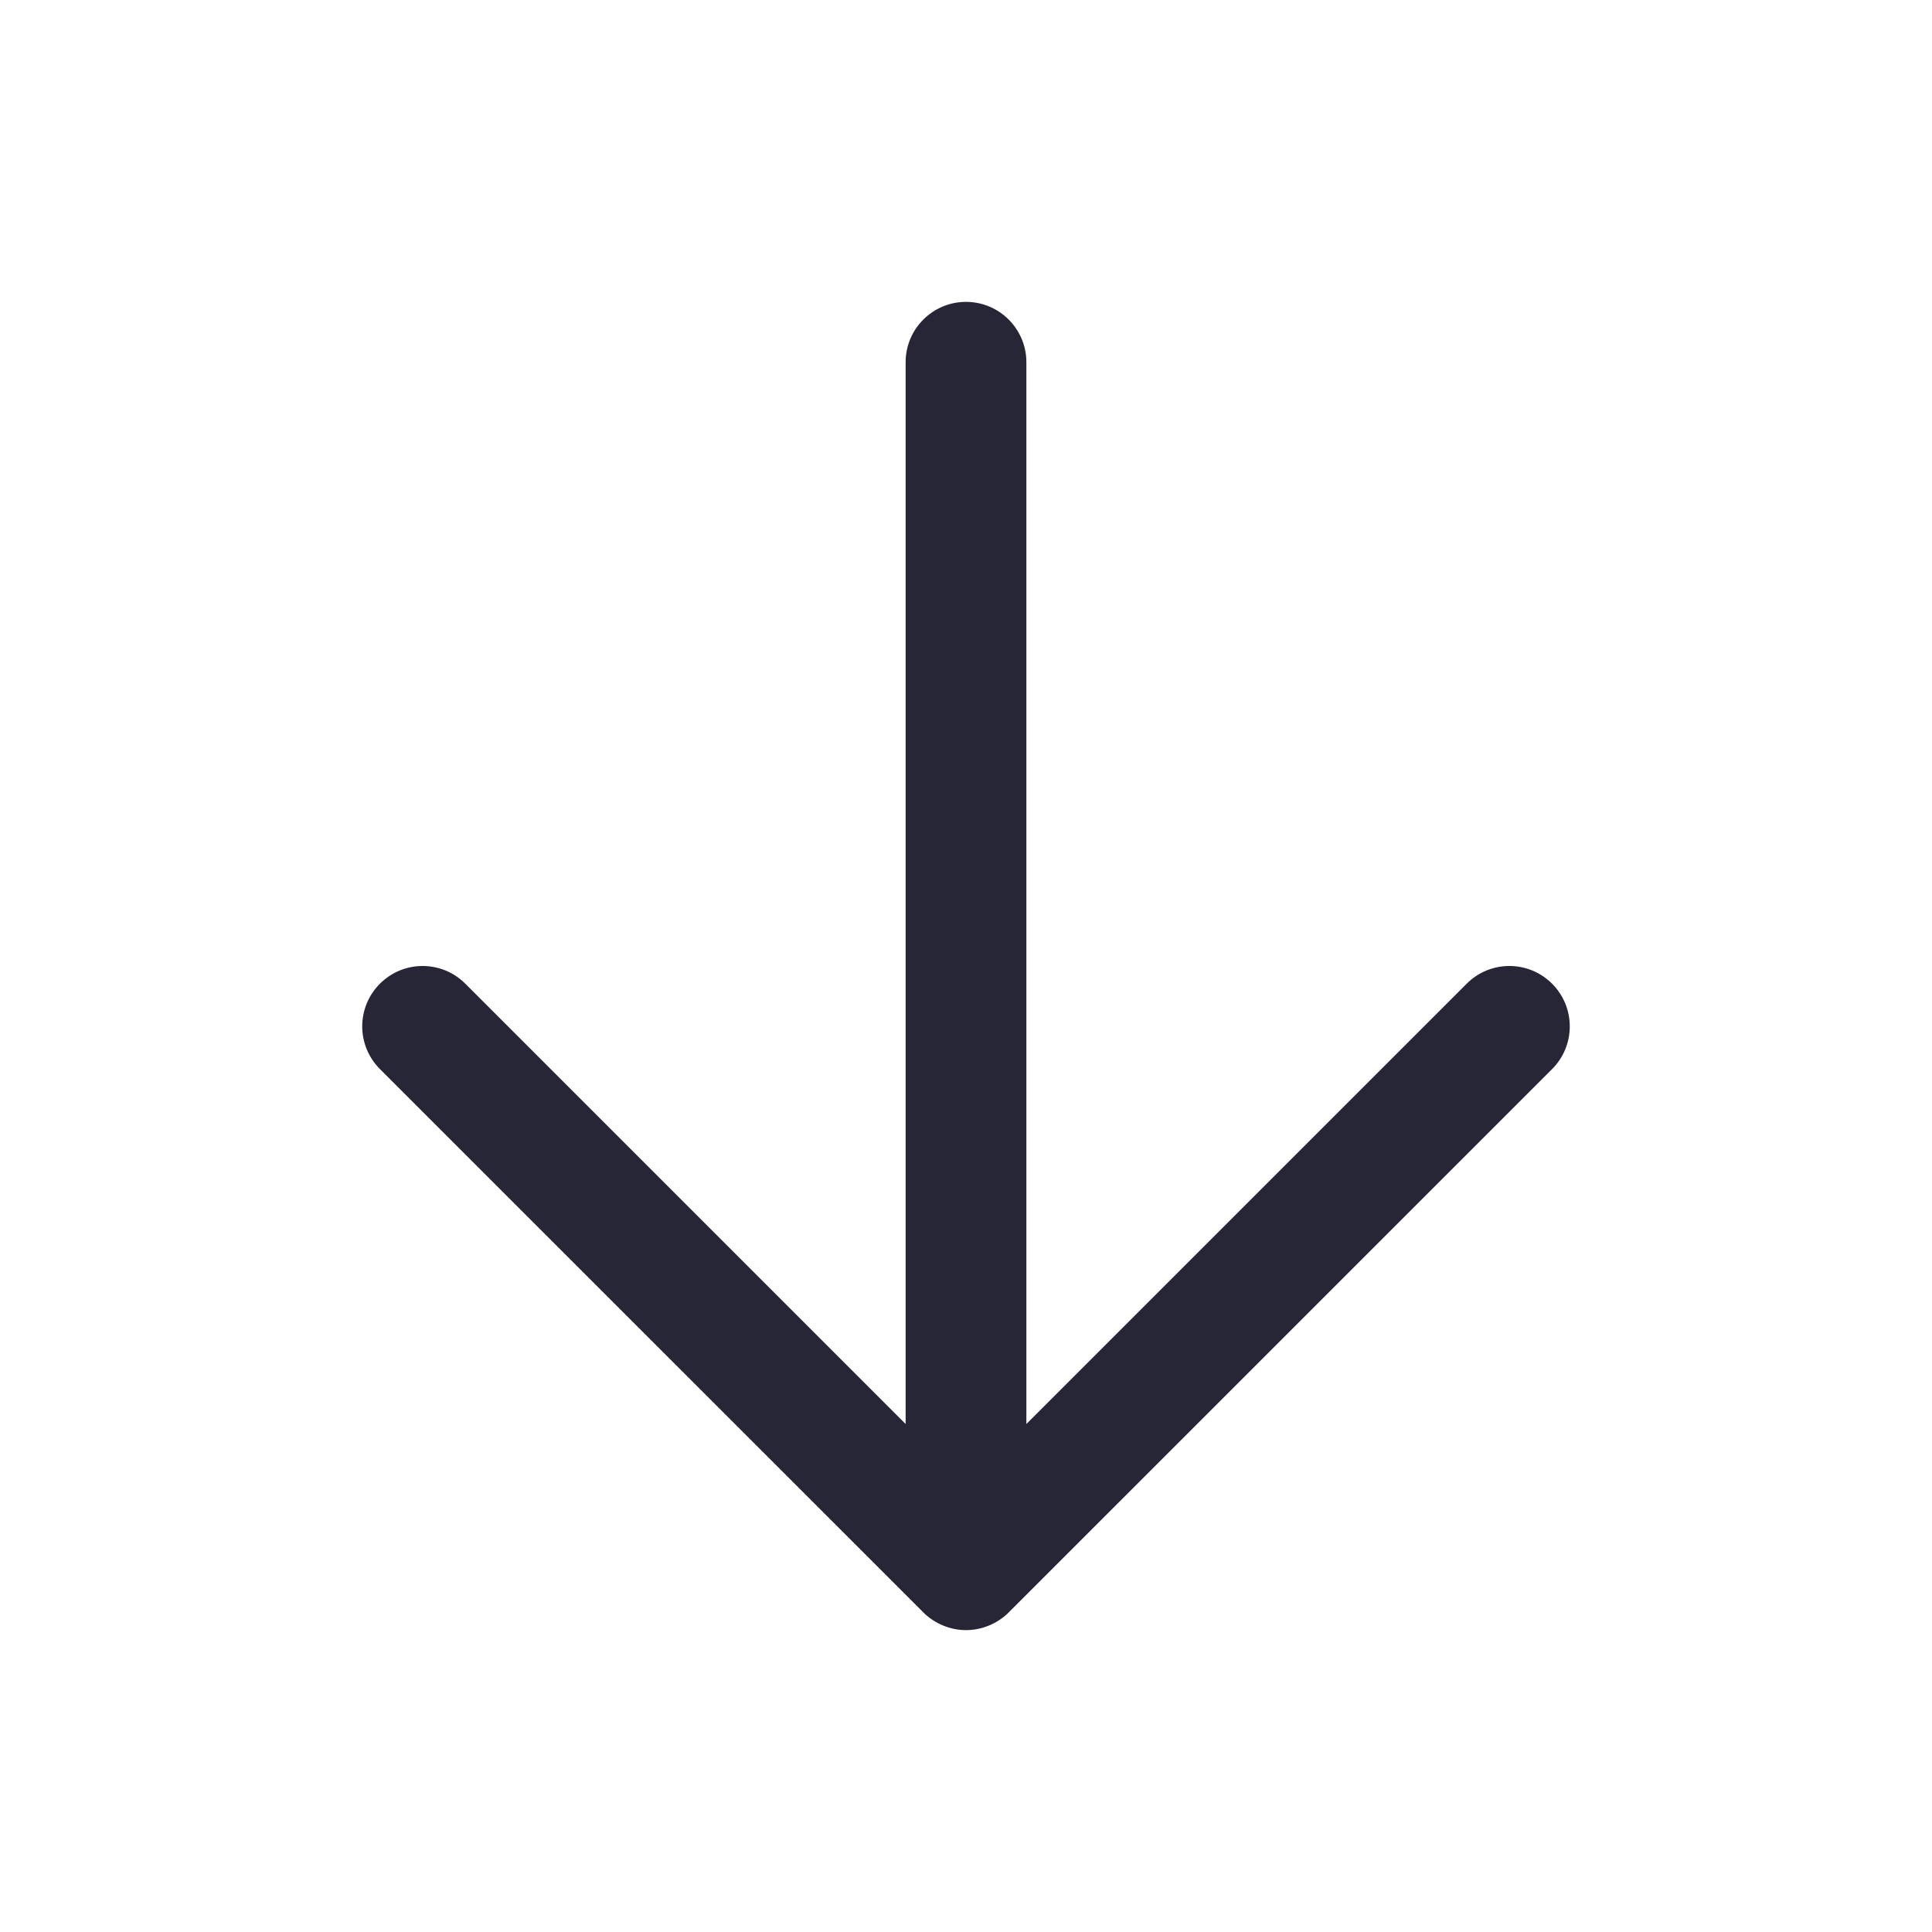
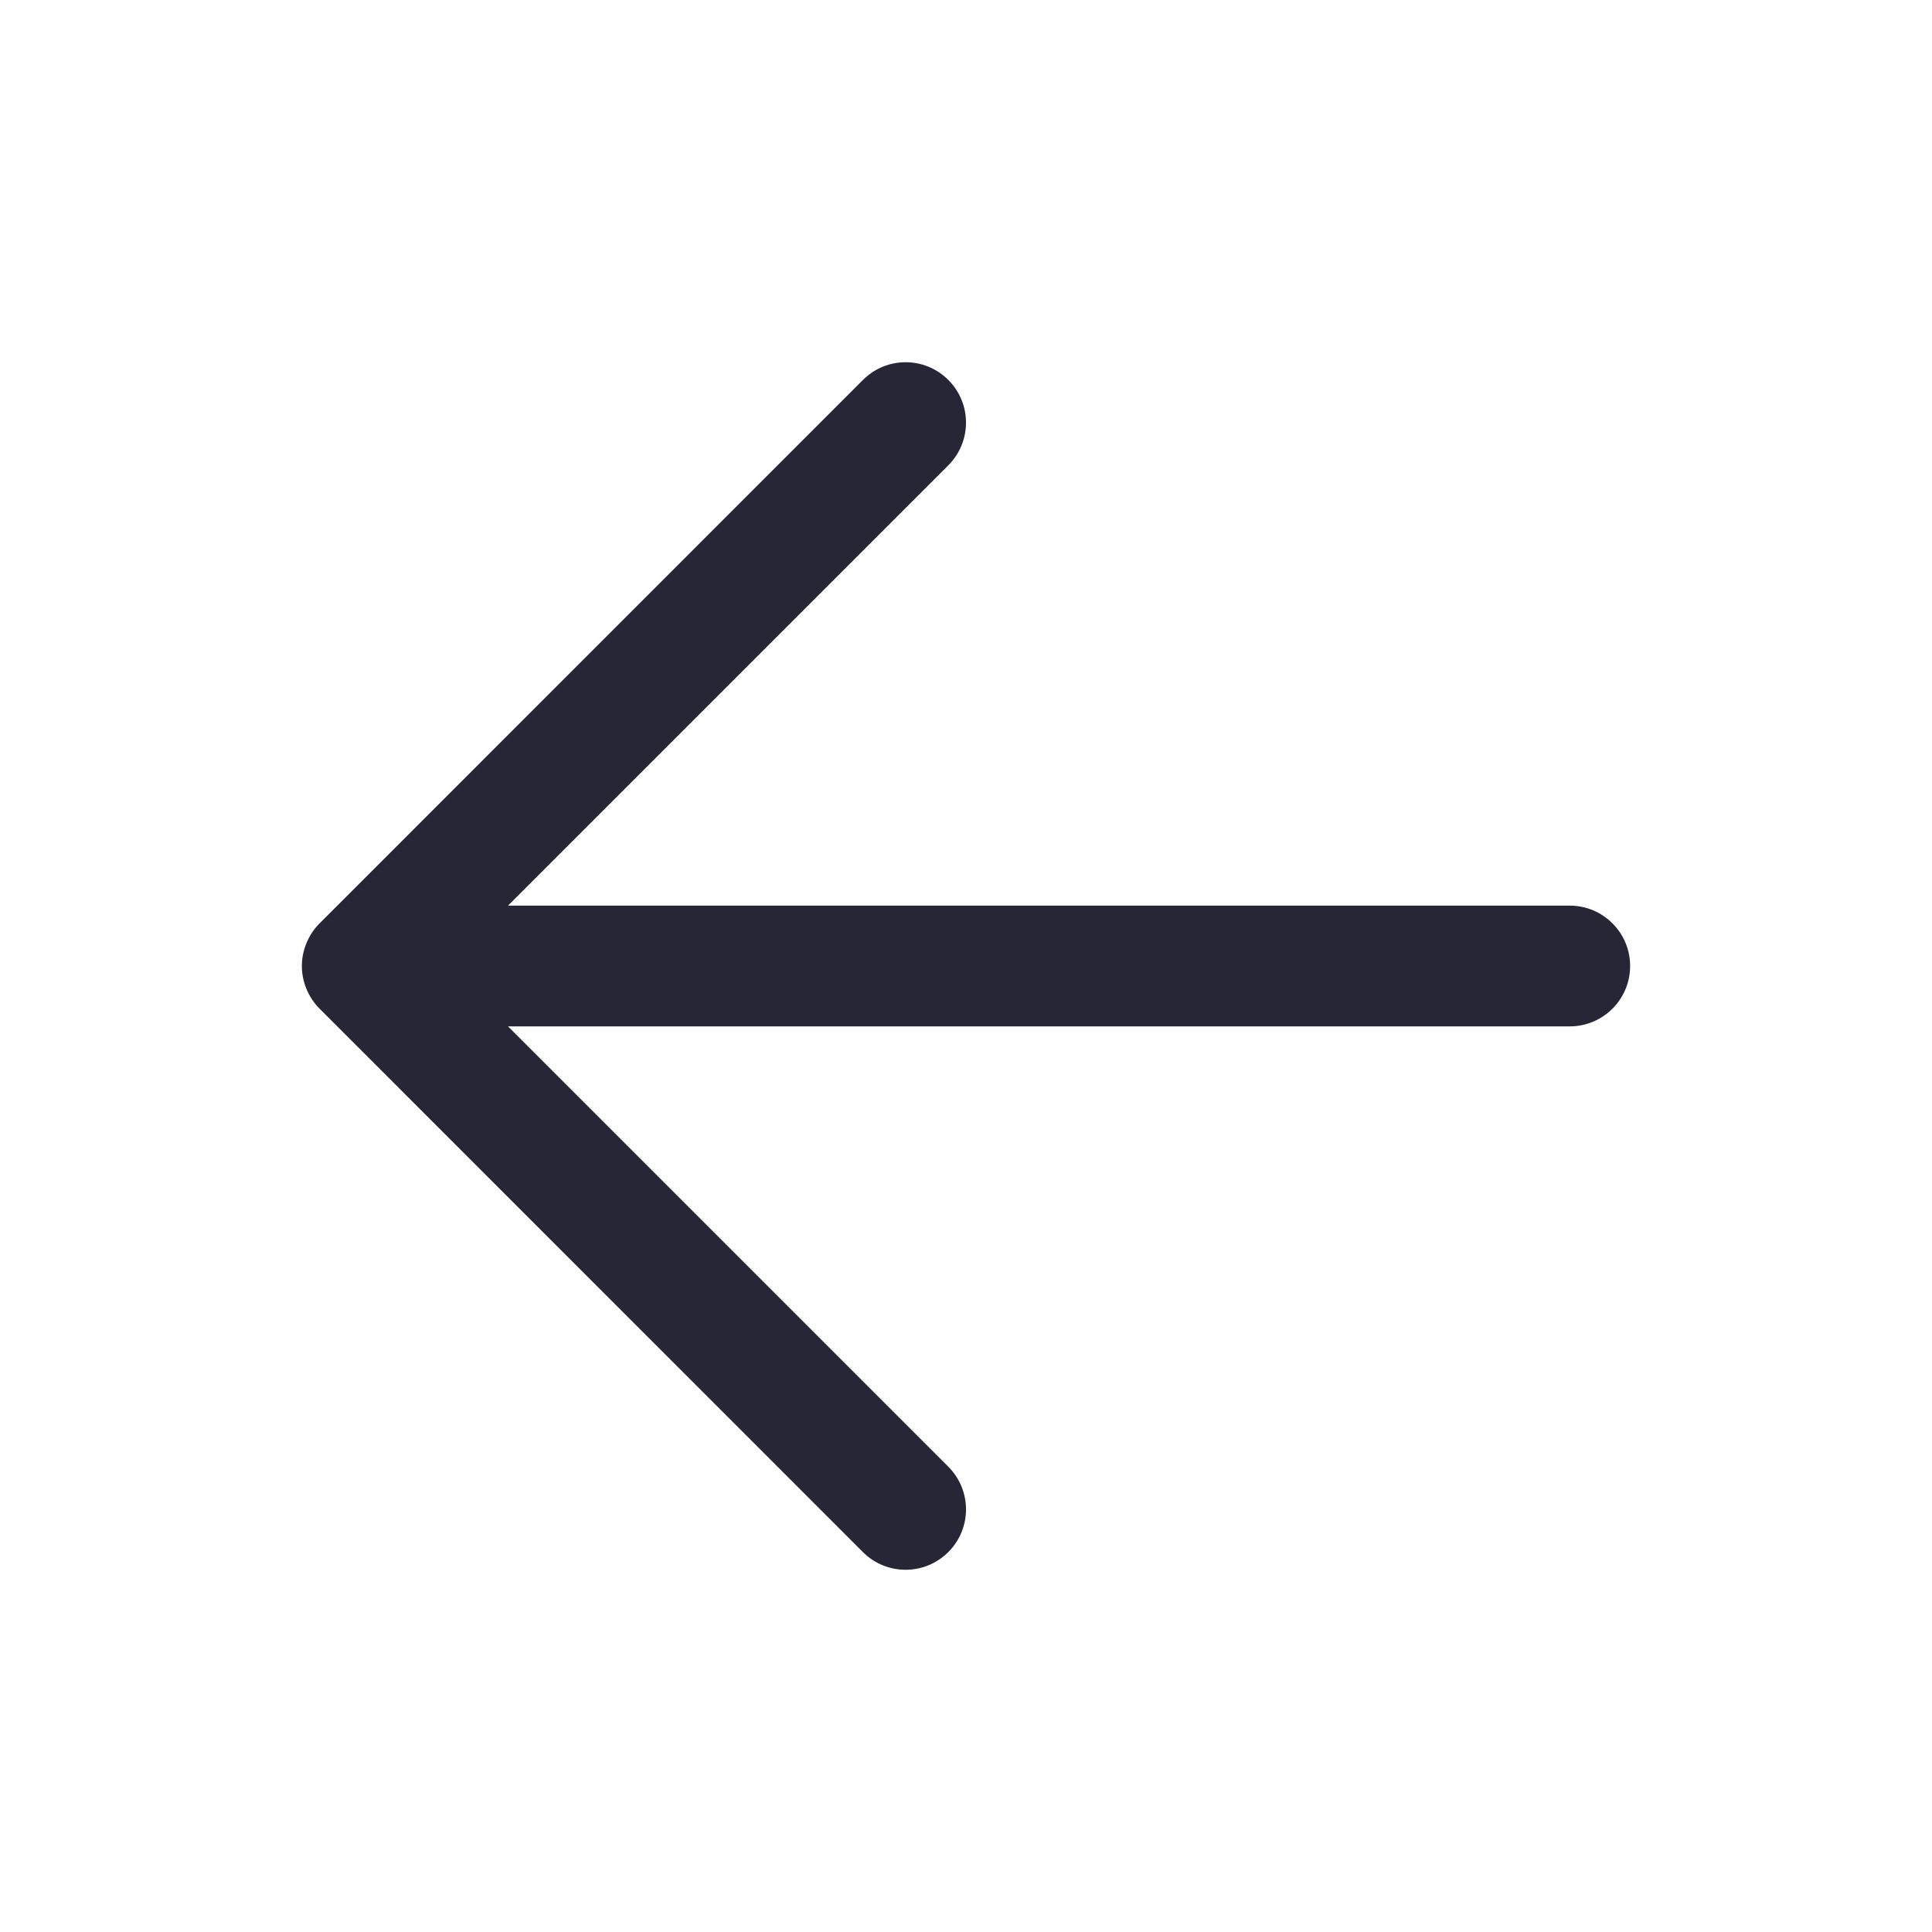
<svg xmlns="http://www.w3.org/2000/svg" version="1.1" width="200" height="200" viewBox="0 0 200 200">
  <defs>
    <style type="text/css">
@font-face {
  font-family: "ifont";
  src: url("//at.alicdn.com/t/font_1442373896_4754455.eot?#iefix") format("embedded-opentype"), url("//at.alicdn.com/t/font_1442373896_4754455.woff") format("woff"), url("//at.alicdn.com/t/font_1442373896_4754455.ttf") format("truetype"), url("//at.alicdn.com/t/font_1442373896_4754455.svg#ifont") format("svg");
}

</style>
  </defs>
  <g class="transform-group">
    <g transform="scale(0.1953125, 0.1953125)">
-       <path d="M822.625 521.377c-12.513-12.513-32.735-12.513-45.248 0L544.001 754.753 544.001 192c0-17.665-14.336-32.001-32.001-32.001s-32.001 14.336-32.001 32.001l0 562.753L246.623 521.377c-12.513-12.513-32.735-12.513-45.248 0s-12.513 32.735 0 45.248l288.001 287.968c2.943 2.976 6.495 5.312 10.431 6.944 3.872 1.632 8.032 2.463 12.193 2.463 4.159 0 8.321-0.833 12.224-2.463 3.936-1.632 7.455-3.968 10.431-6.944l288.001-287.968C835.136 554.112 835.136 533.888 822.625 521.377z" fill="#272636" />
+       <path d="M502.623 822.626c12.513-12.513 12.513-32.735 0-45.248l-233.376-233.376h562.752c17.665 0 32.001-14.336 32.001-32.001s-14.336-32.001-32.001-32.001h-562.752l233.376-233.376c12.513-12.513 12.513-32.735 0-45.248s-32.735-12.513-45.248 0l-287.969 288.001c-2.976 2.943-5.312 6.495-6.944 10.431-1.632 3.872-2.463 8.032-2.463 12.193 0 4.159 0.833 8.321 2.463 12.224 1.632 3.936 3.968 7.455 6.944 10.431l287.969 288.001c12.513 12.48 32.737 12.48 45.248-0.031z" fill="#272636" />
    </g>
  </g>
</svg>
